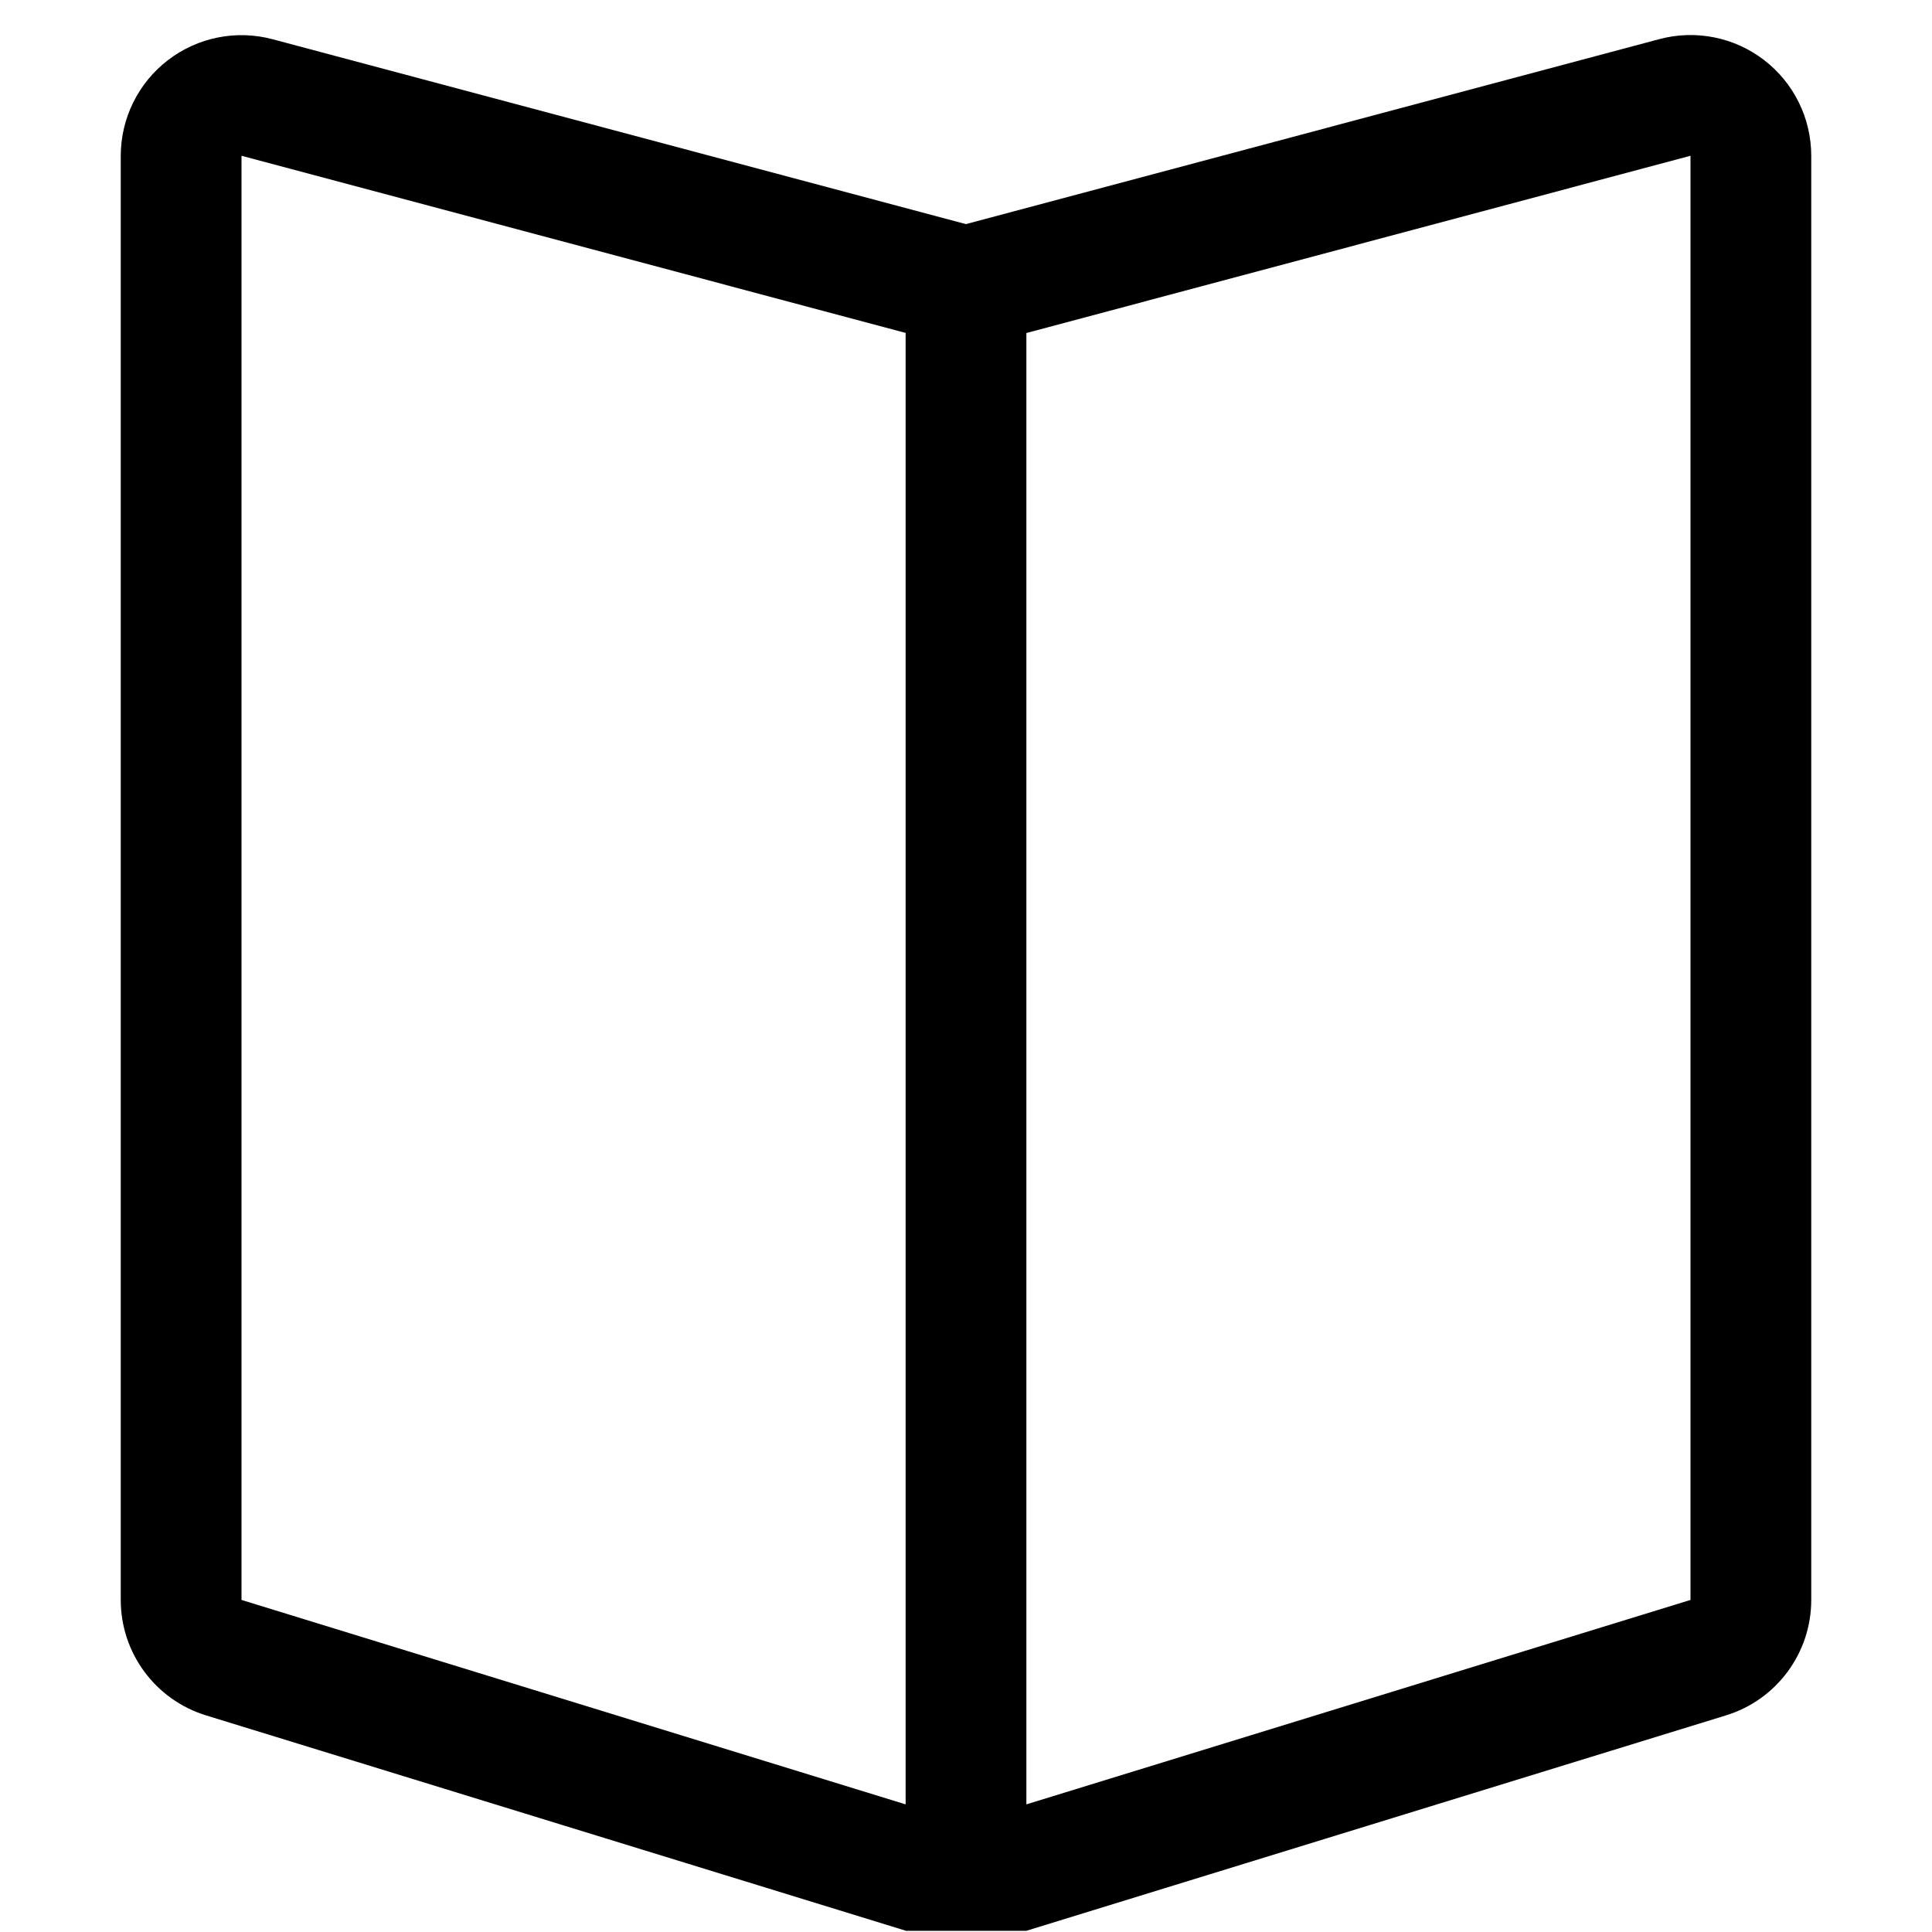
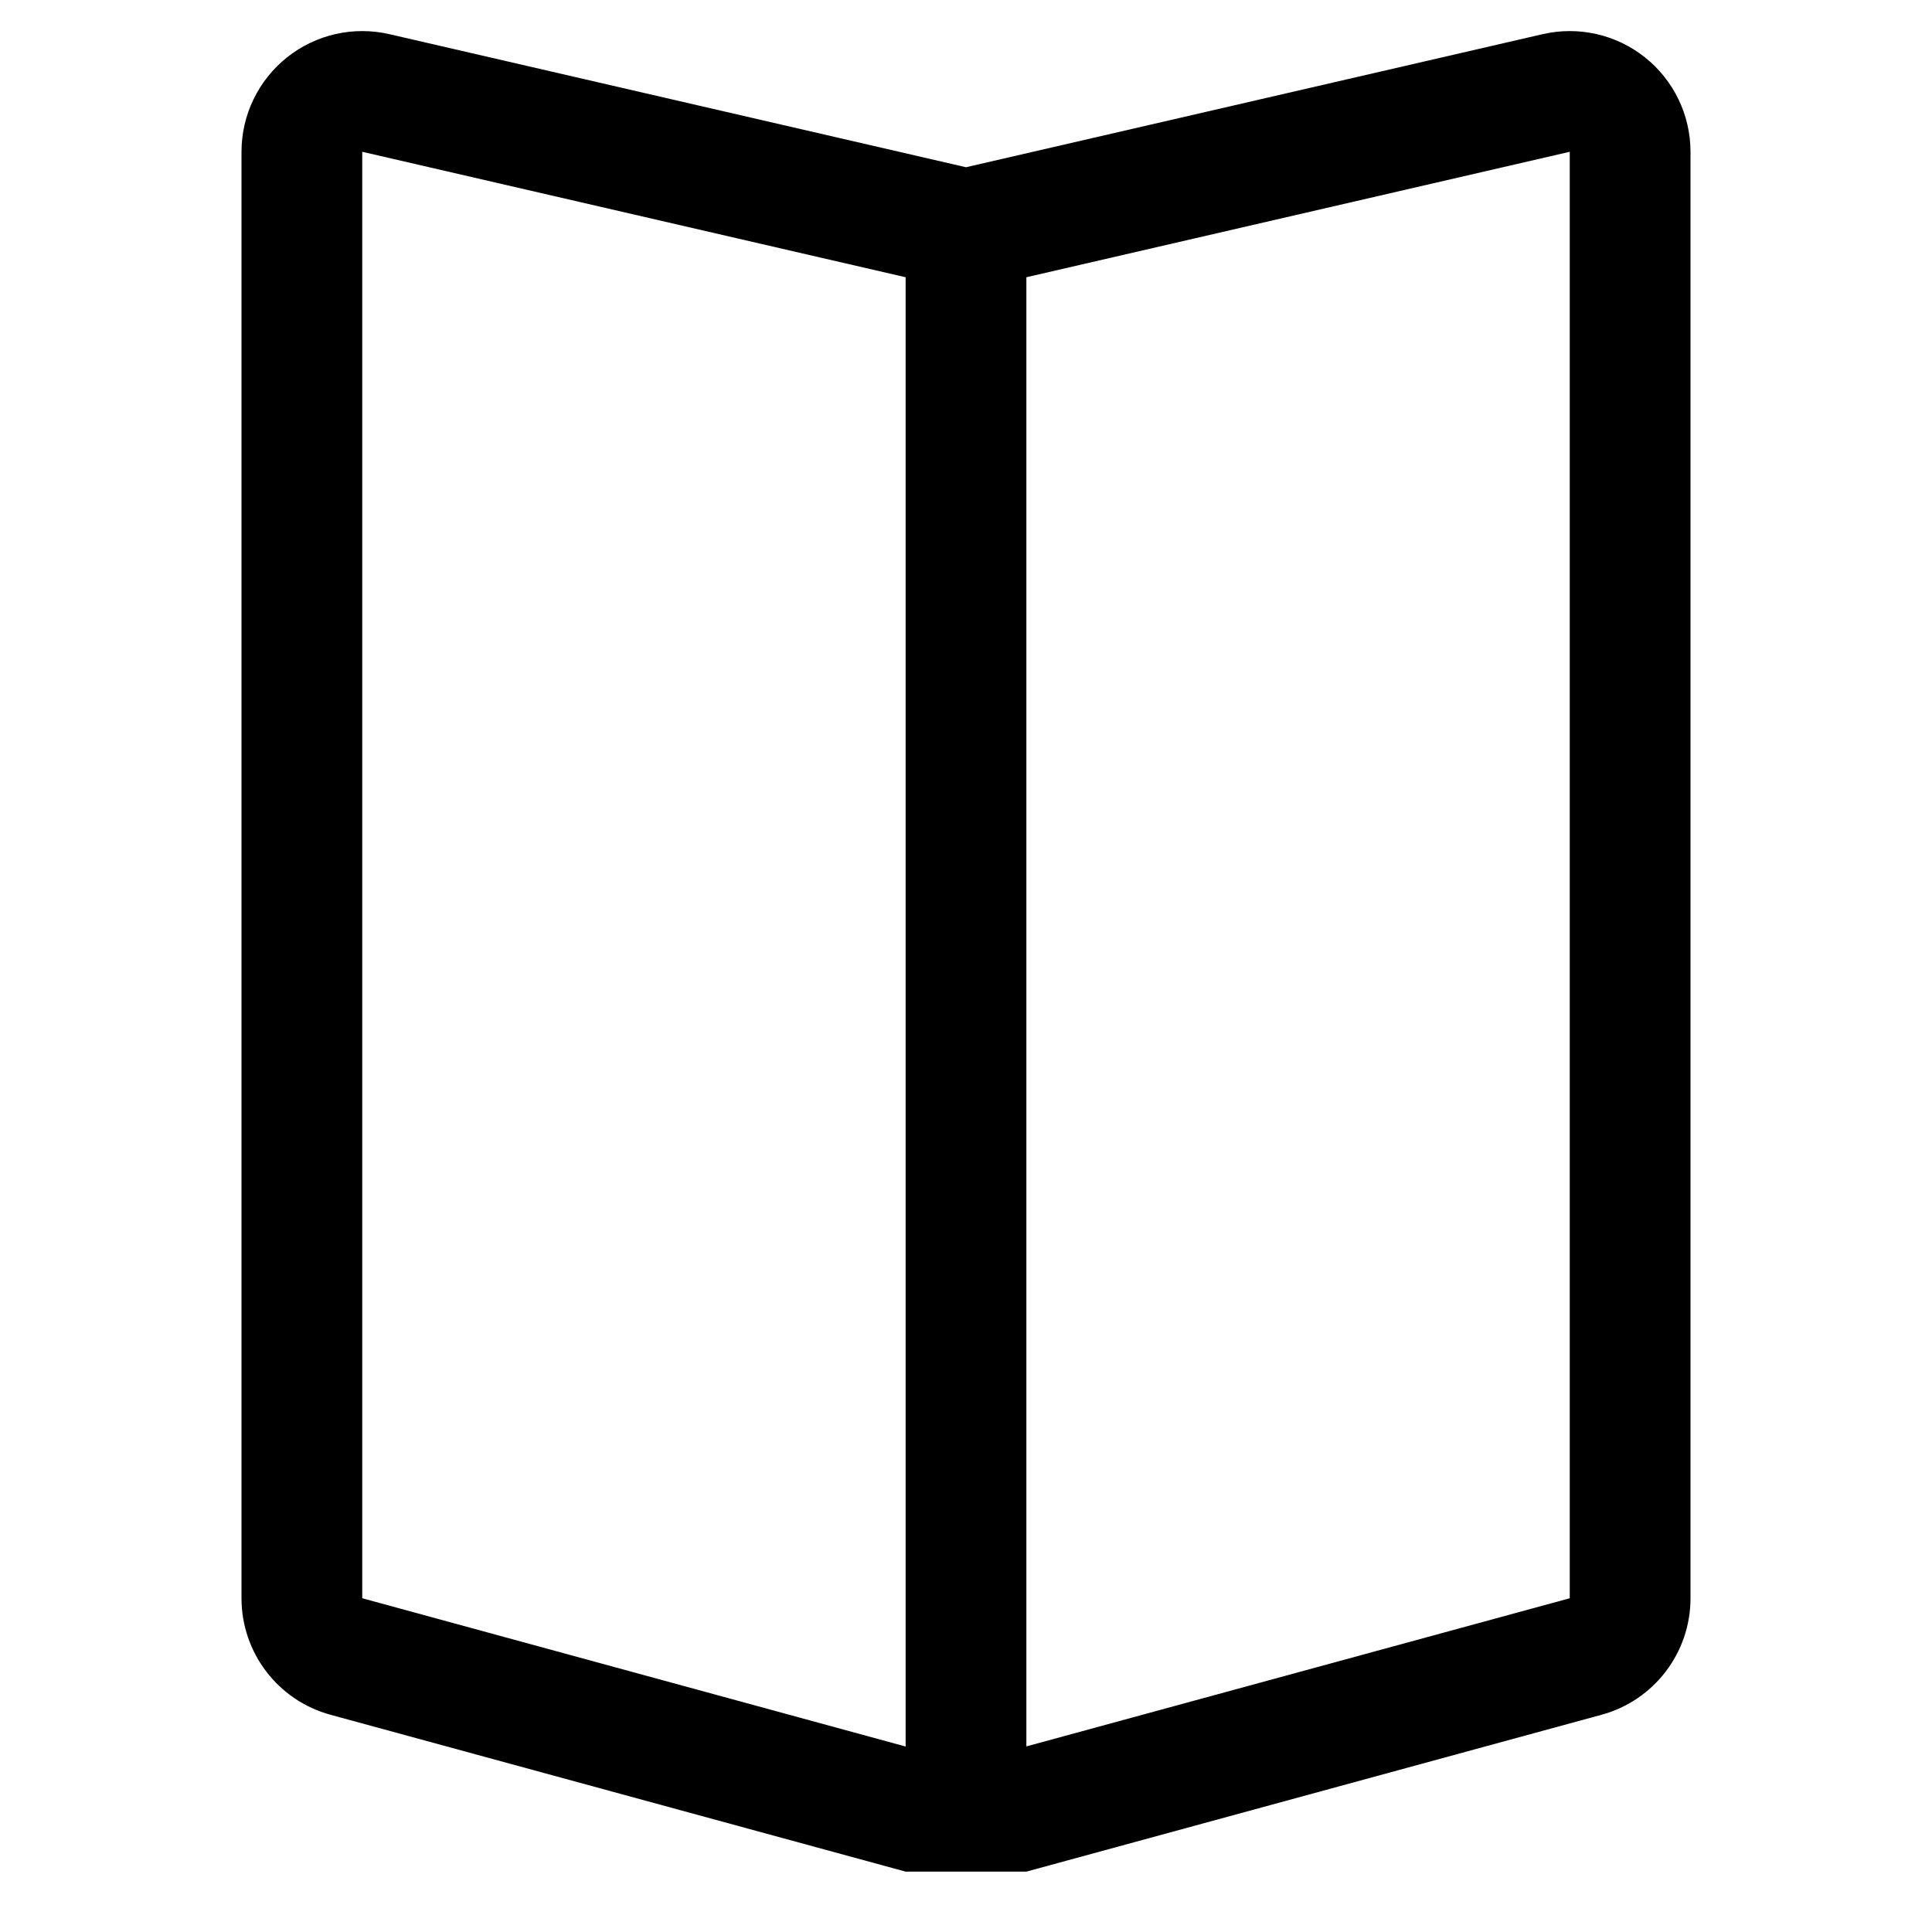
<svg xmlns="http://www.w3.org/2000/svg" viewBox="0 0 16 16" fill="currentColor">
-   <path fill-rule="evenodd" d="m7.5 15.989-5.794-1.783A1 1 0 0 1 1 13.25V1.29A1 1 0 0 1 2.258.325L8 1.856 13.742.324A1 1 0 0 1 15 1.291v11.96a1 1 0 0 1-.706.955L8.5 15.99h-1zM2 13.25V1.29l5.5 1.467v12.186L2 13.25zm6.5 1.693L14 13.25V1.29L8.5 2.758v12.186z" />
+   <path fill-rule="evenodd" d="m7.5 15.5-4.763-1.299A1 1 0 0 1 2 13.236V1.257A1 1 0 0 1 3.225.283L8 1.385 12.775.283A1 1 0 0 1 14 1.257v11.98a1 1 0 0 1-.737.964L8.5 15.5h-1zM3 13.236V1.257l4.5 1.039v12.168L3 13.236zm5.5 1.227 4.5-1.227V1.257L8.5 2.296v12.168z" />
</svg>
